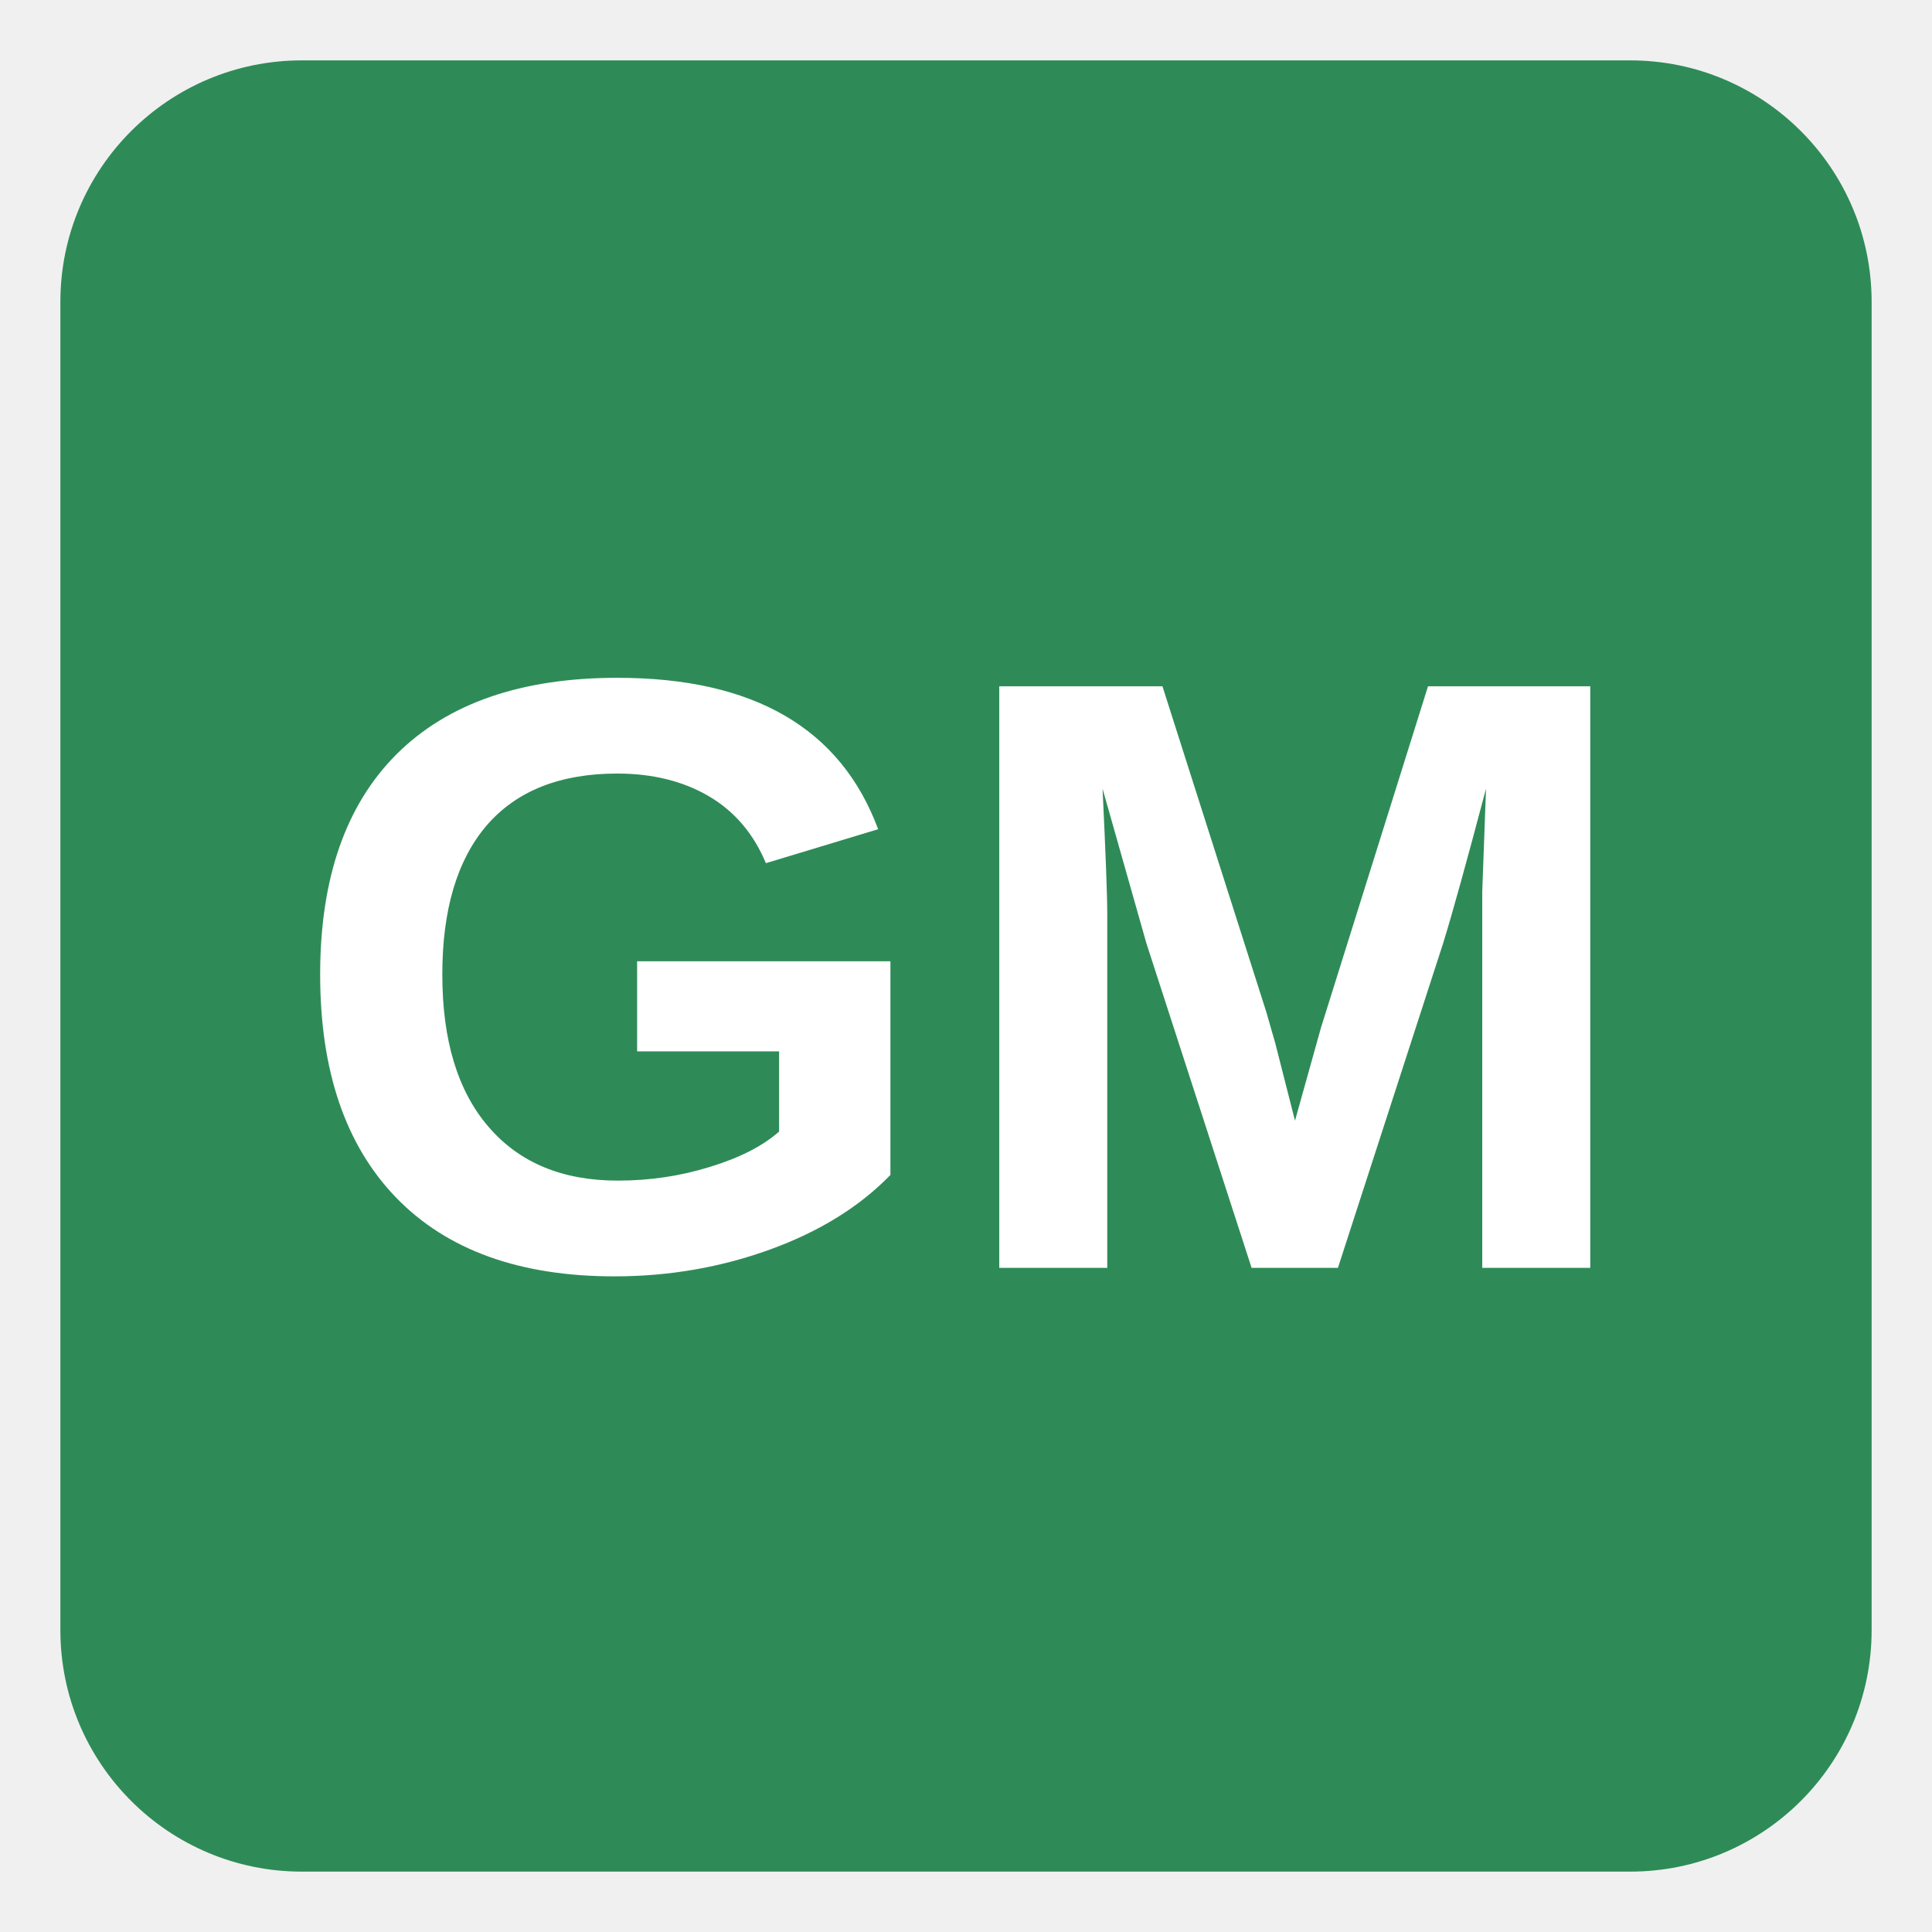
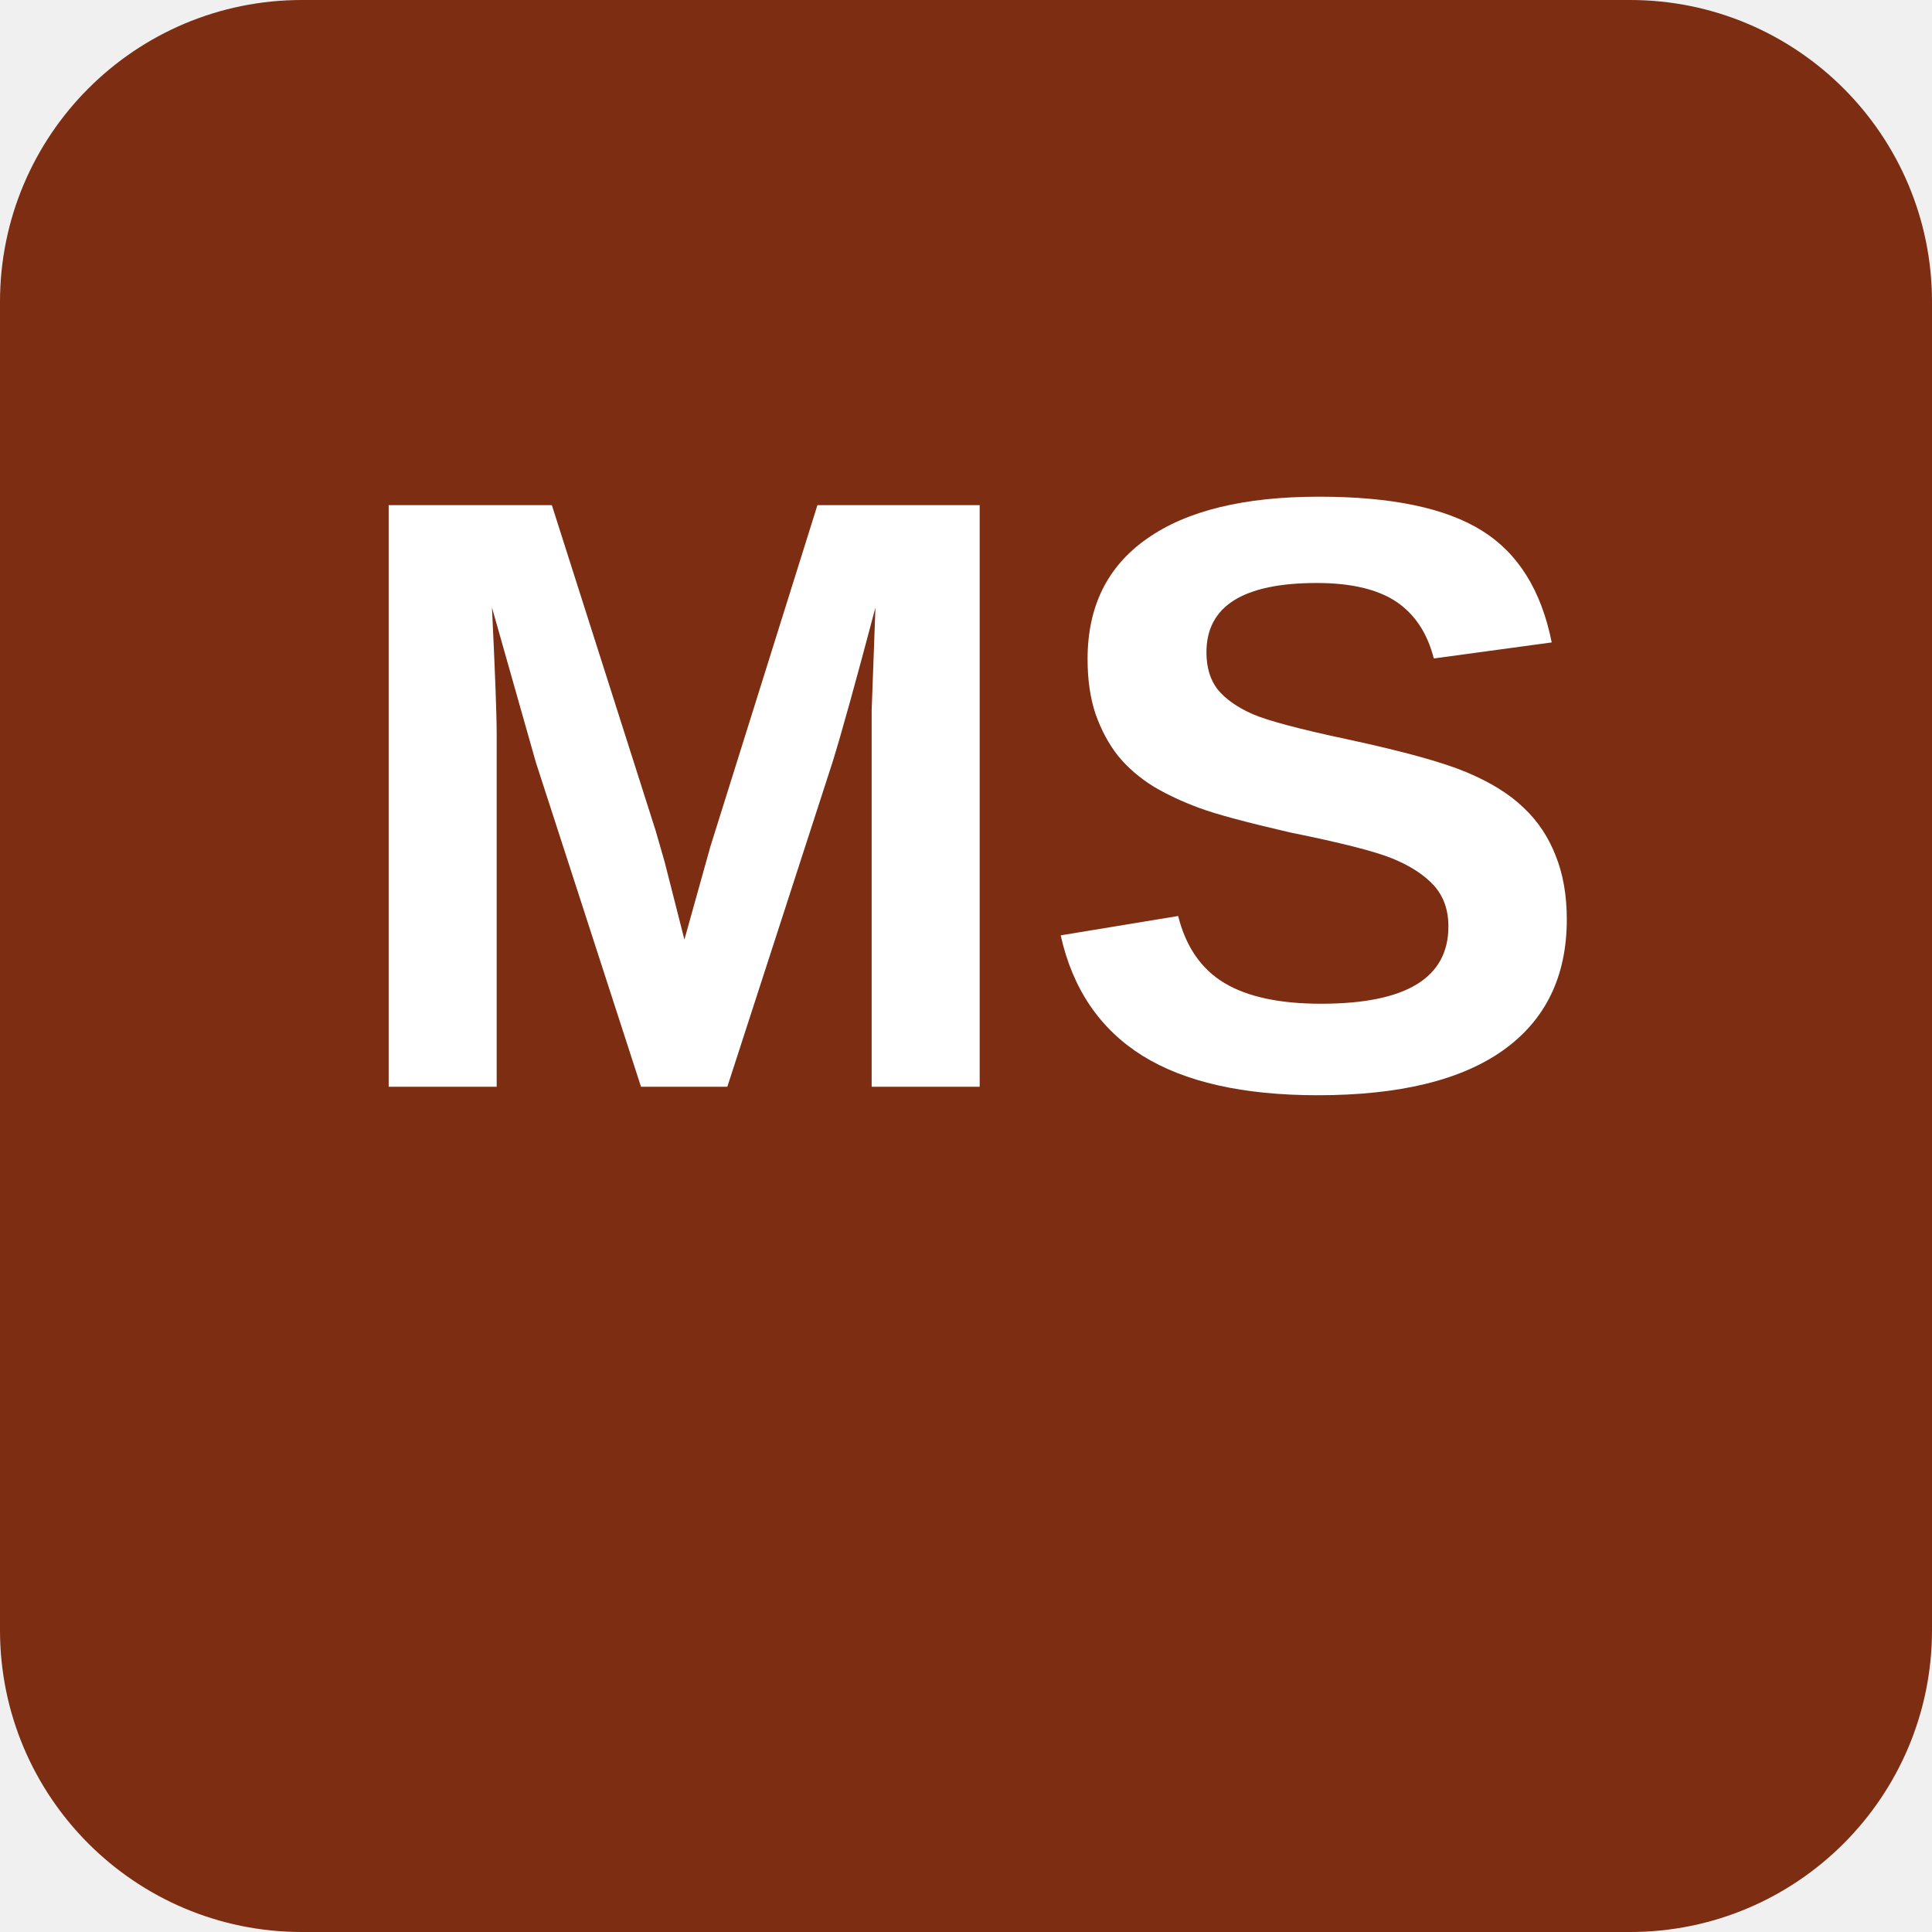
<svg xmlns="http://www.w3.org/2000/svg" viewBox="0 0 64 64" width="64" height="64">
-   <rect x="2" y="2" width="60" height="60" rx="8" fill="#2E8B57" />
-   <text x="32" y="42" text-anchor="middle" font-family="Arial,sans-serif" font-size="28" font-weight="700" fill="white">GM</text>
+   <rect width="64" height="64" rx="10" fill="#7C2D12" />
+   <text x="32" y="36" font-family="Arial,Helvetica,sans-serif" font-size="28" font-weight="700" text-anchor="middle" fill="#FFFFFF">MS</text>
</svg>
